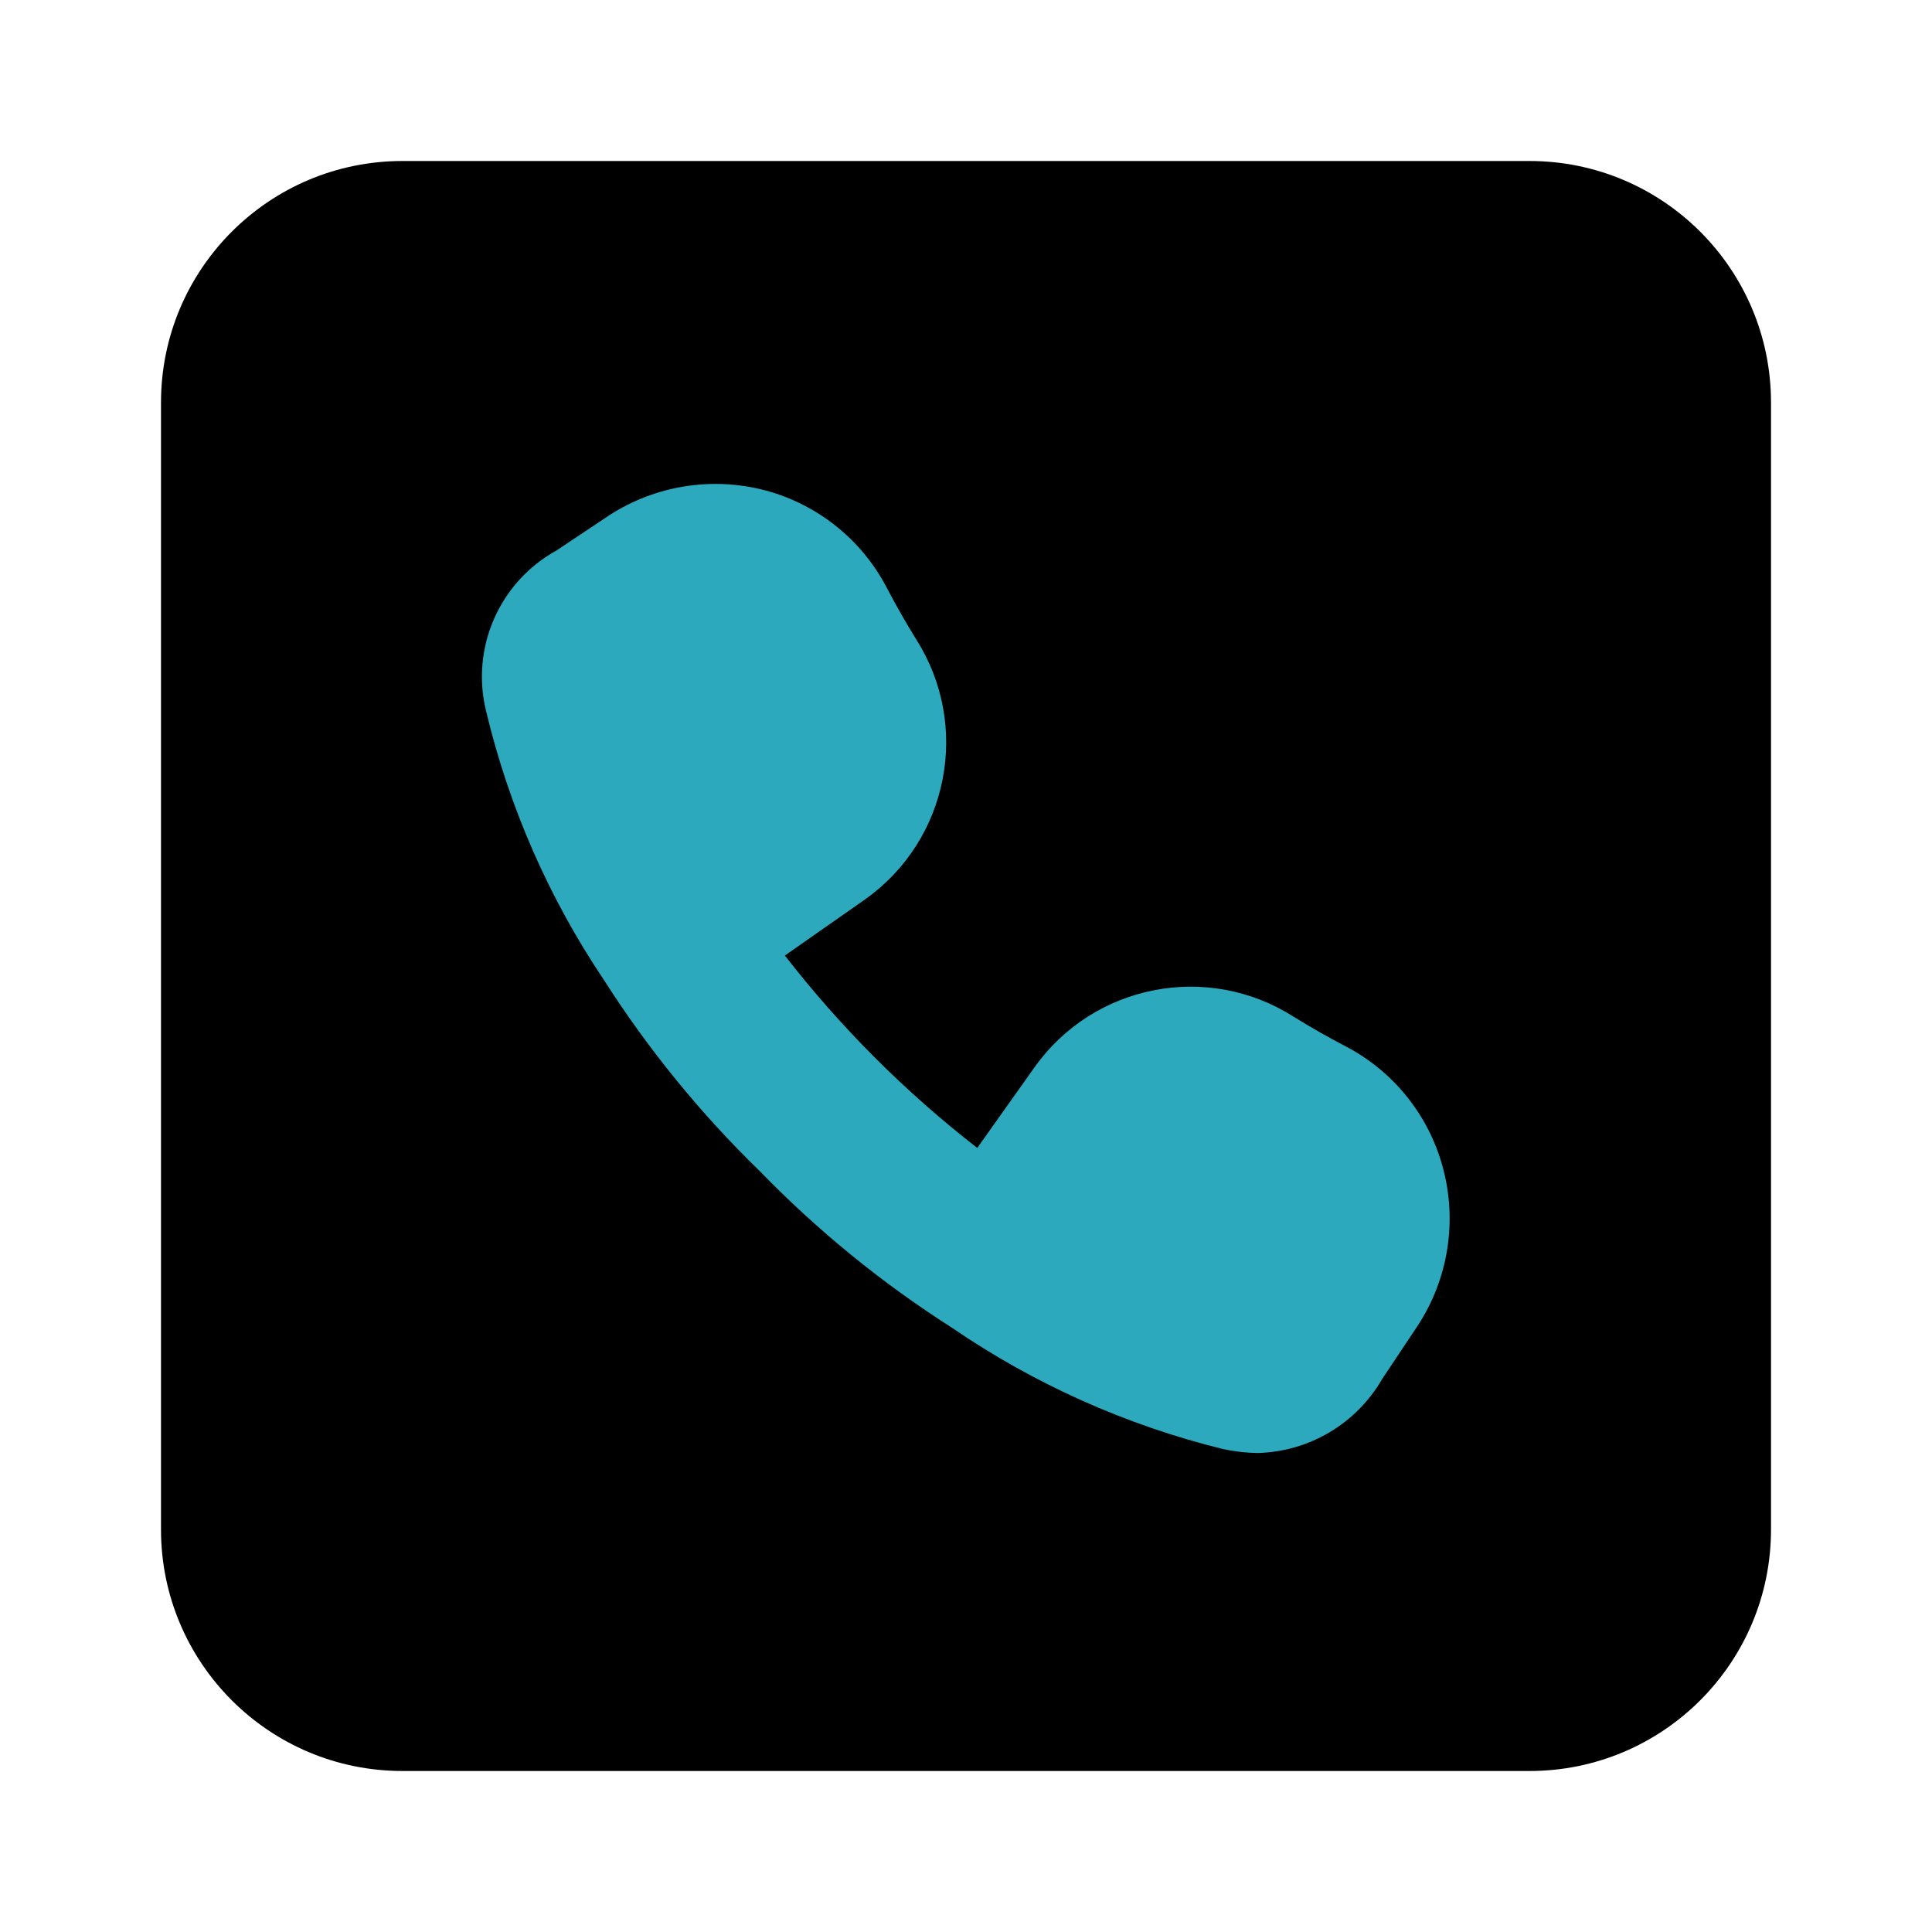
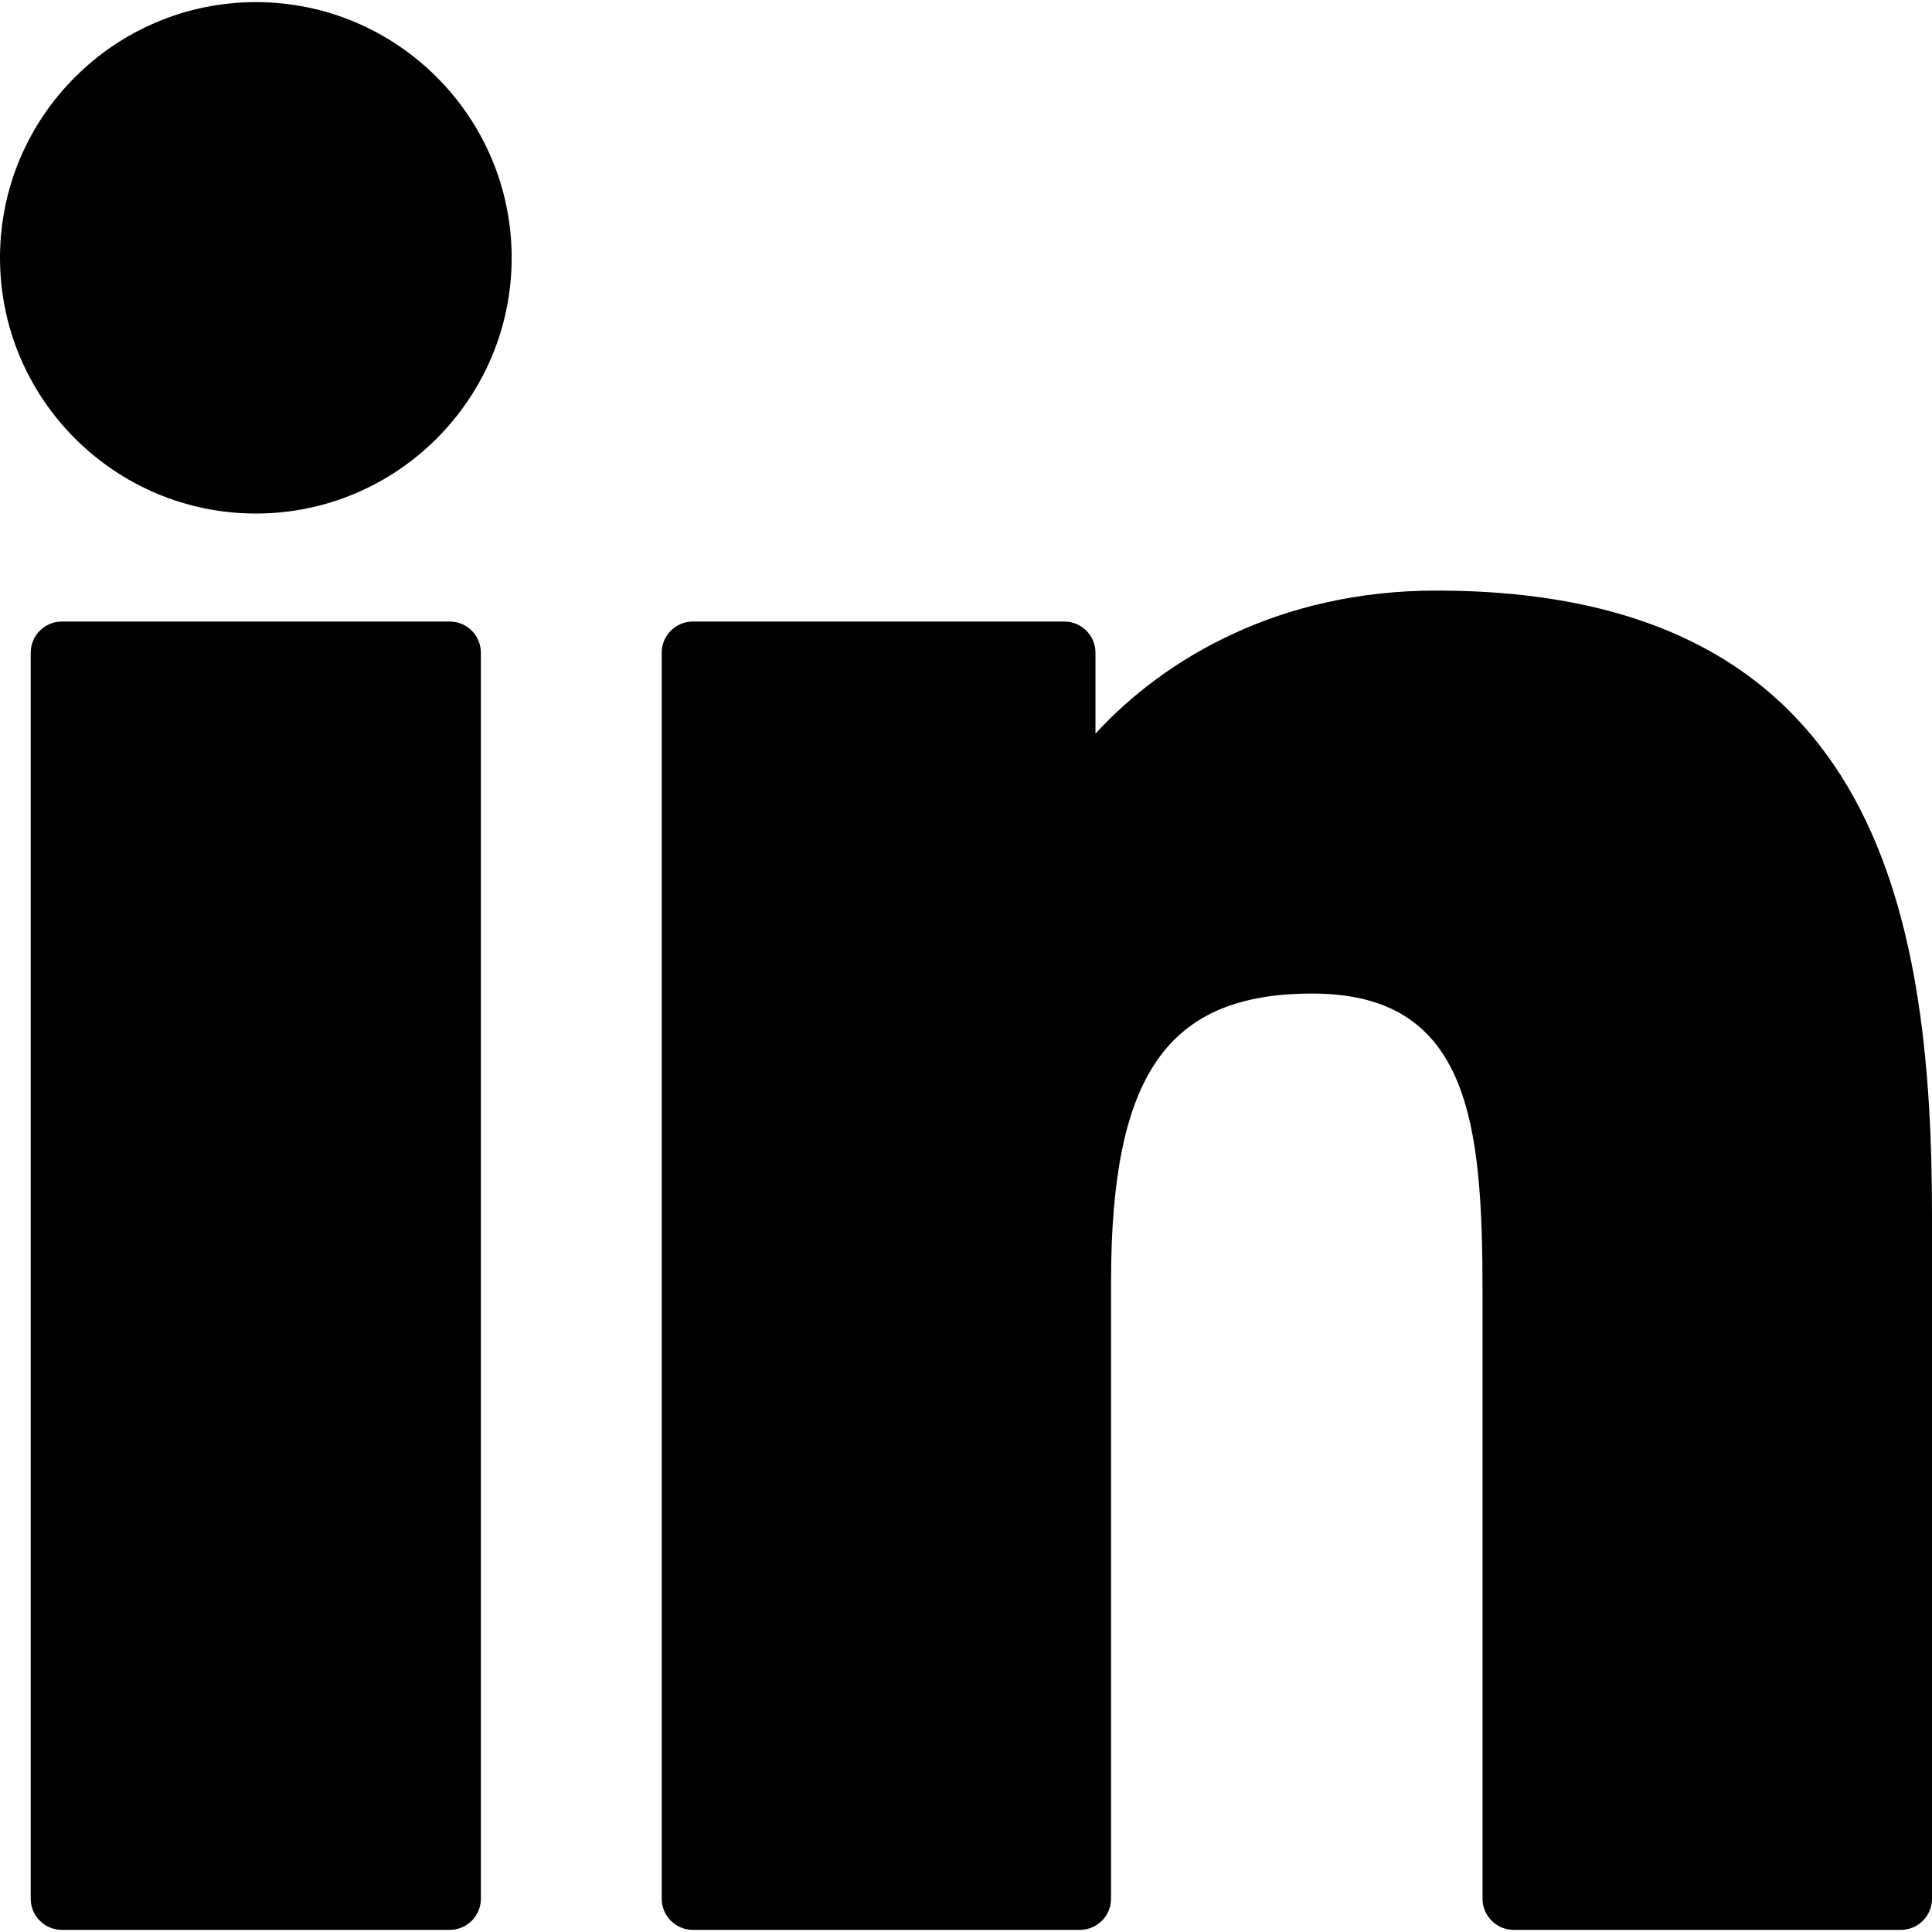
- <svg xmlns="http://www.w3.org/2000/svg" fill="#000000" width="800px" height="800px" viewBox="0 0 24 24" id="phone-square" data-name="Flat Color" class="icon flat-color">
-   <rect id="primary" x="2" y="2" width="20" height="20" rx="3" style="fill: rgb(0, 0, 0);" />
-   <path id="secondary" d="M17.92,14.49A2.4,2.4,0,0,0,16.72,13c-.23-.12-.44-.24-.65-.37a2.38,2.38,0,0,0-3.22.63l-.71,1a13.52,13.52,0,0,1-2.39-2.39l1-.7a2.39,2.39,0,0,0,.63-3.23c-.13-.21-.25-.42-.37-.65a2.4,2.4,0,0,0-1.51-1.2,2.43,2.43,0,0,0-1.93.31l-.66.44a1.79,1.79,0,0,0-.87,2h0a10.25,10.25,0,0,0,1.46,3.33h0a13.26,13.26,0,0,0,1.94,2.38,13.26,13.26,0,0,0,2.38,1.94h0A10.34,10.34,0,0,0,15.19,18a2.18,2.18,0,0,0,.43.05,1.84,1.84,0,0,0,1.55-.92h0l.44-.66A2.43,2.43,0,0,0,17.92,14.49Z" style="fill: rgb(44, 169, 188);" />
+ <svg xmlns="http://www.w3.org/2000/svg" fill="#000000" height="800px" width="800px" version="1.1" id="Layer_1" viewBox="0 0 310 310" xml:space="preserve">
+   <g id="XMLID_801_">
+     <path id="XMLID_802_" d="M72.16,99.73H9.927c-2.762,0-5,2.239-5,5v199.928c0,2.762,2.238,5,5,5H72.16c2.762,0,5-2.238,5-5V104.73   C77.16,101.969,74.922,99.73,72.16,99.73z" />
+     <path id="XMLID_803_" d="M41.066,0.341C18.422,0.341,0,18.743,0,41.362C0,63.991,18.422,82.4,41.066,82.4   c22.626,0,41.033-18.41,41.033-41.038C82.1,18.743,63.692,0.341,41.066,0.341z" />
+     <path id="XMLID_804_" d="M230.454,94.761c-24.995,0-43.472,10.745-54.679,22.954V104.73c0-2.761-2.238-5-5-5h-59.599   c-2.762,0-5,2.239-5,5v199.928c0,2.762,2.238,5,5,5h62.097c2.762,0,5-2.238,5-5v-98.918c0-33.333,9.054-46.319,32.29-46.319   c25.306,0,27.317,20.818,27.317,48.034v97.204c0,2.762,2.238,5,5,5H305c2.762,0,5-2.238,5-5V194.995   C310,145.43,300.549,94.761,230.454,94.761z" />
+   </g>
</svg>
